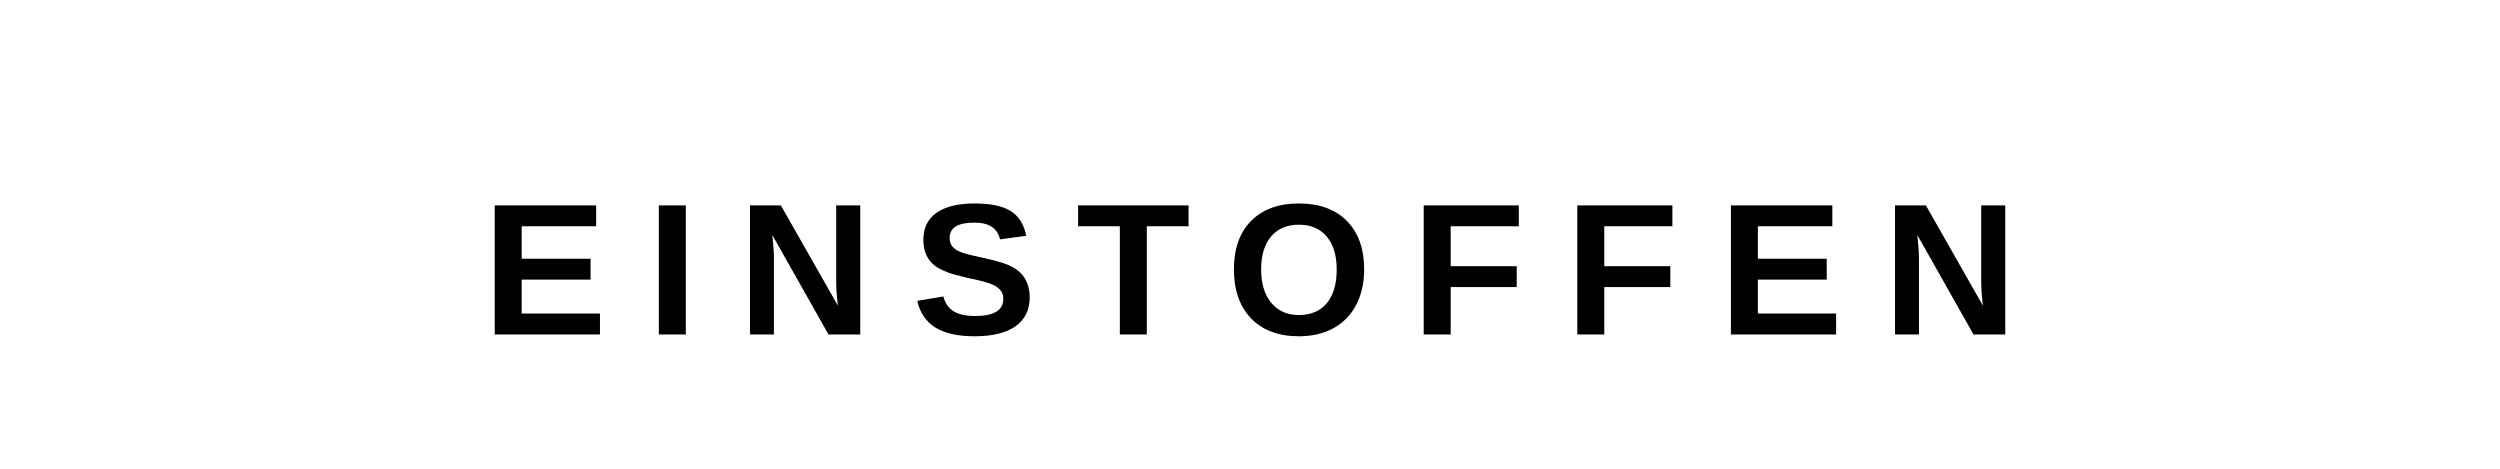
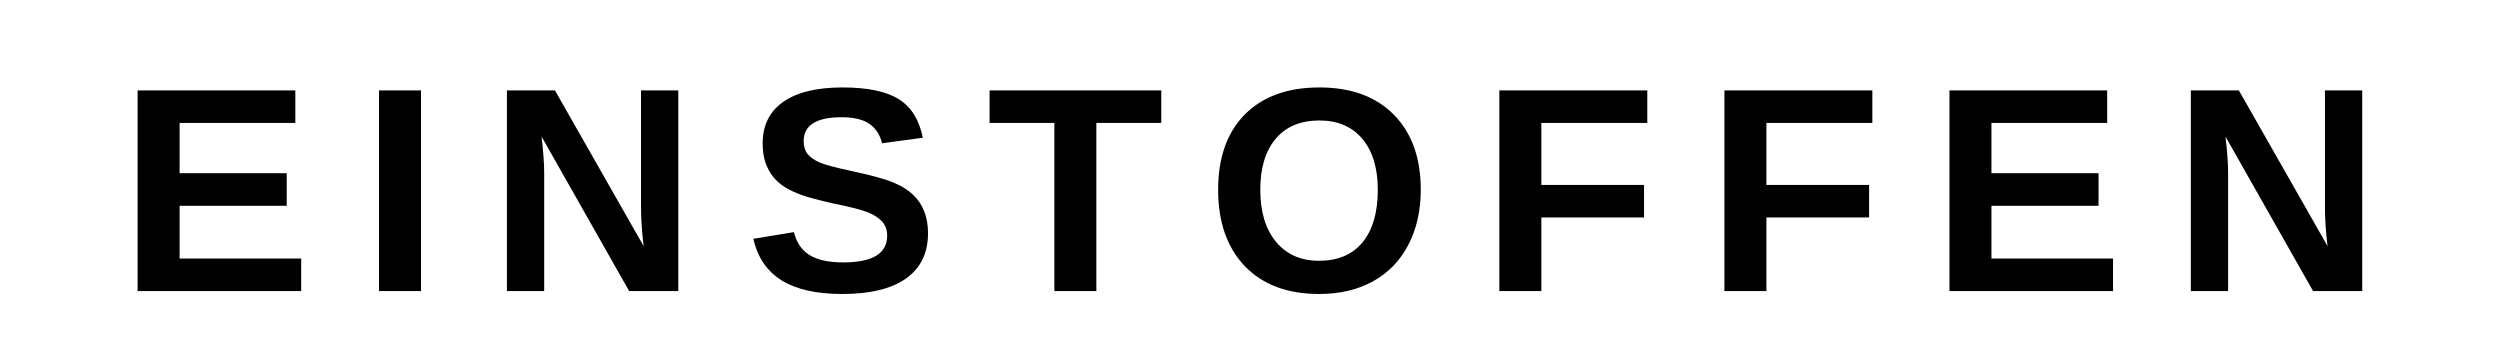
- <svg xmlns="http://www.w3.org/2000/svg" viewBox="0 0 320 60" width="320" height="60">
-   <text x="50%" y="60%" text-anchor="middle" dominant-baseline="middle" font-family="'Plus Jakarta Sans', 'Helvetica Neue', Arial, sans-serif" font-size="24" font-weight="800" letter-spacing="5" fill="#000000">EINSTOFFEN</text>
+ <svg xmlns="http://www.w3.org/2000/svg" viewBox="0 0 240 34" width="240" height="34">
+   <text x="50%" y="20" text-anchor="middle" dominant-baseline="middle" font-family="'Plus Jakarta Sans', 'Helvetica Neue', Arial, sans-serif" font-size="28" font-weight="900" letter-spacing="4.5" fill="#000000">EINSTOFFEN</text>
</svg>
